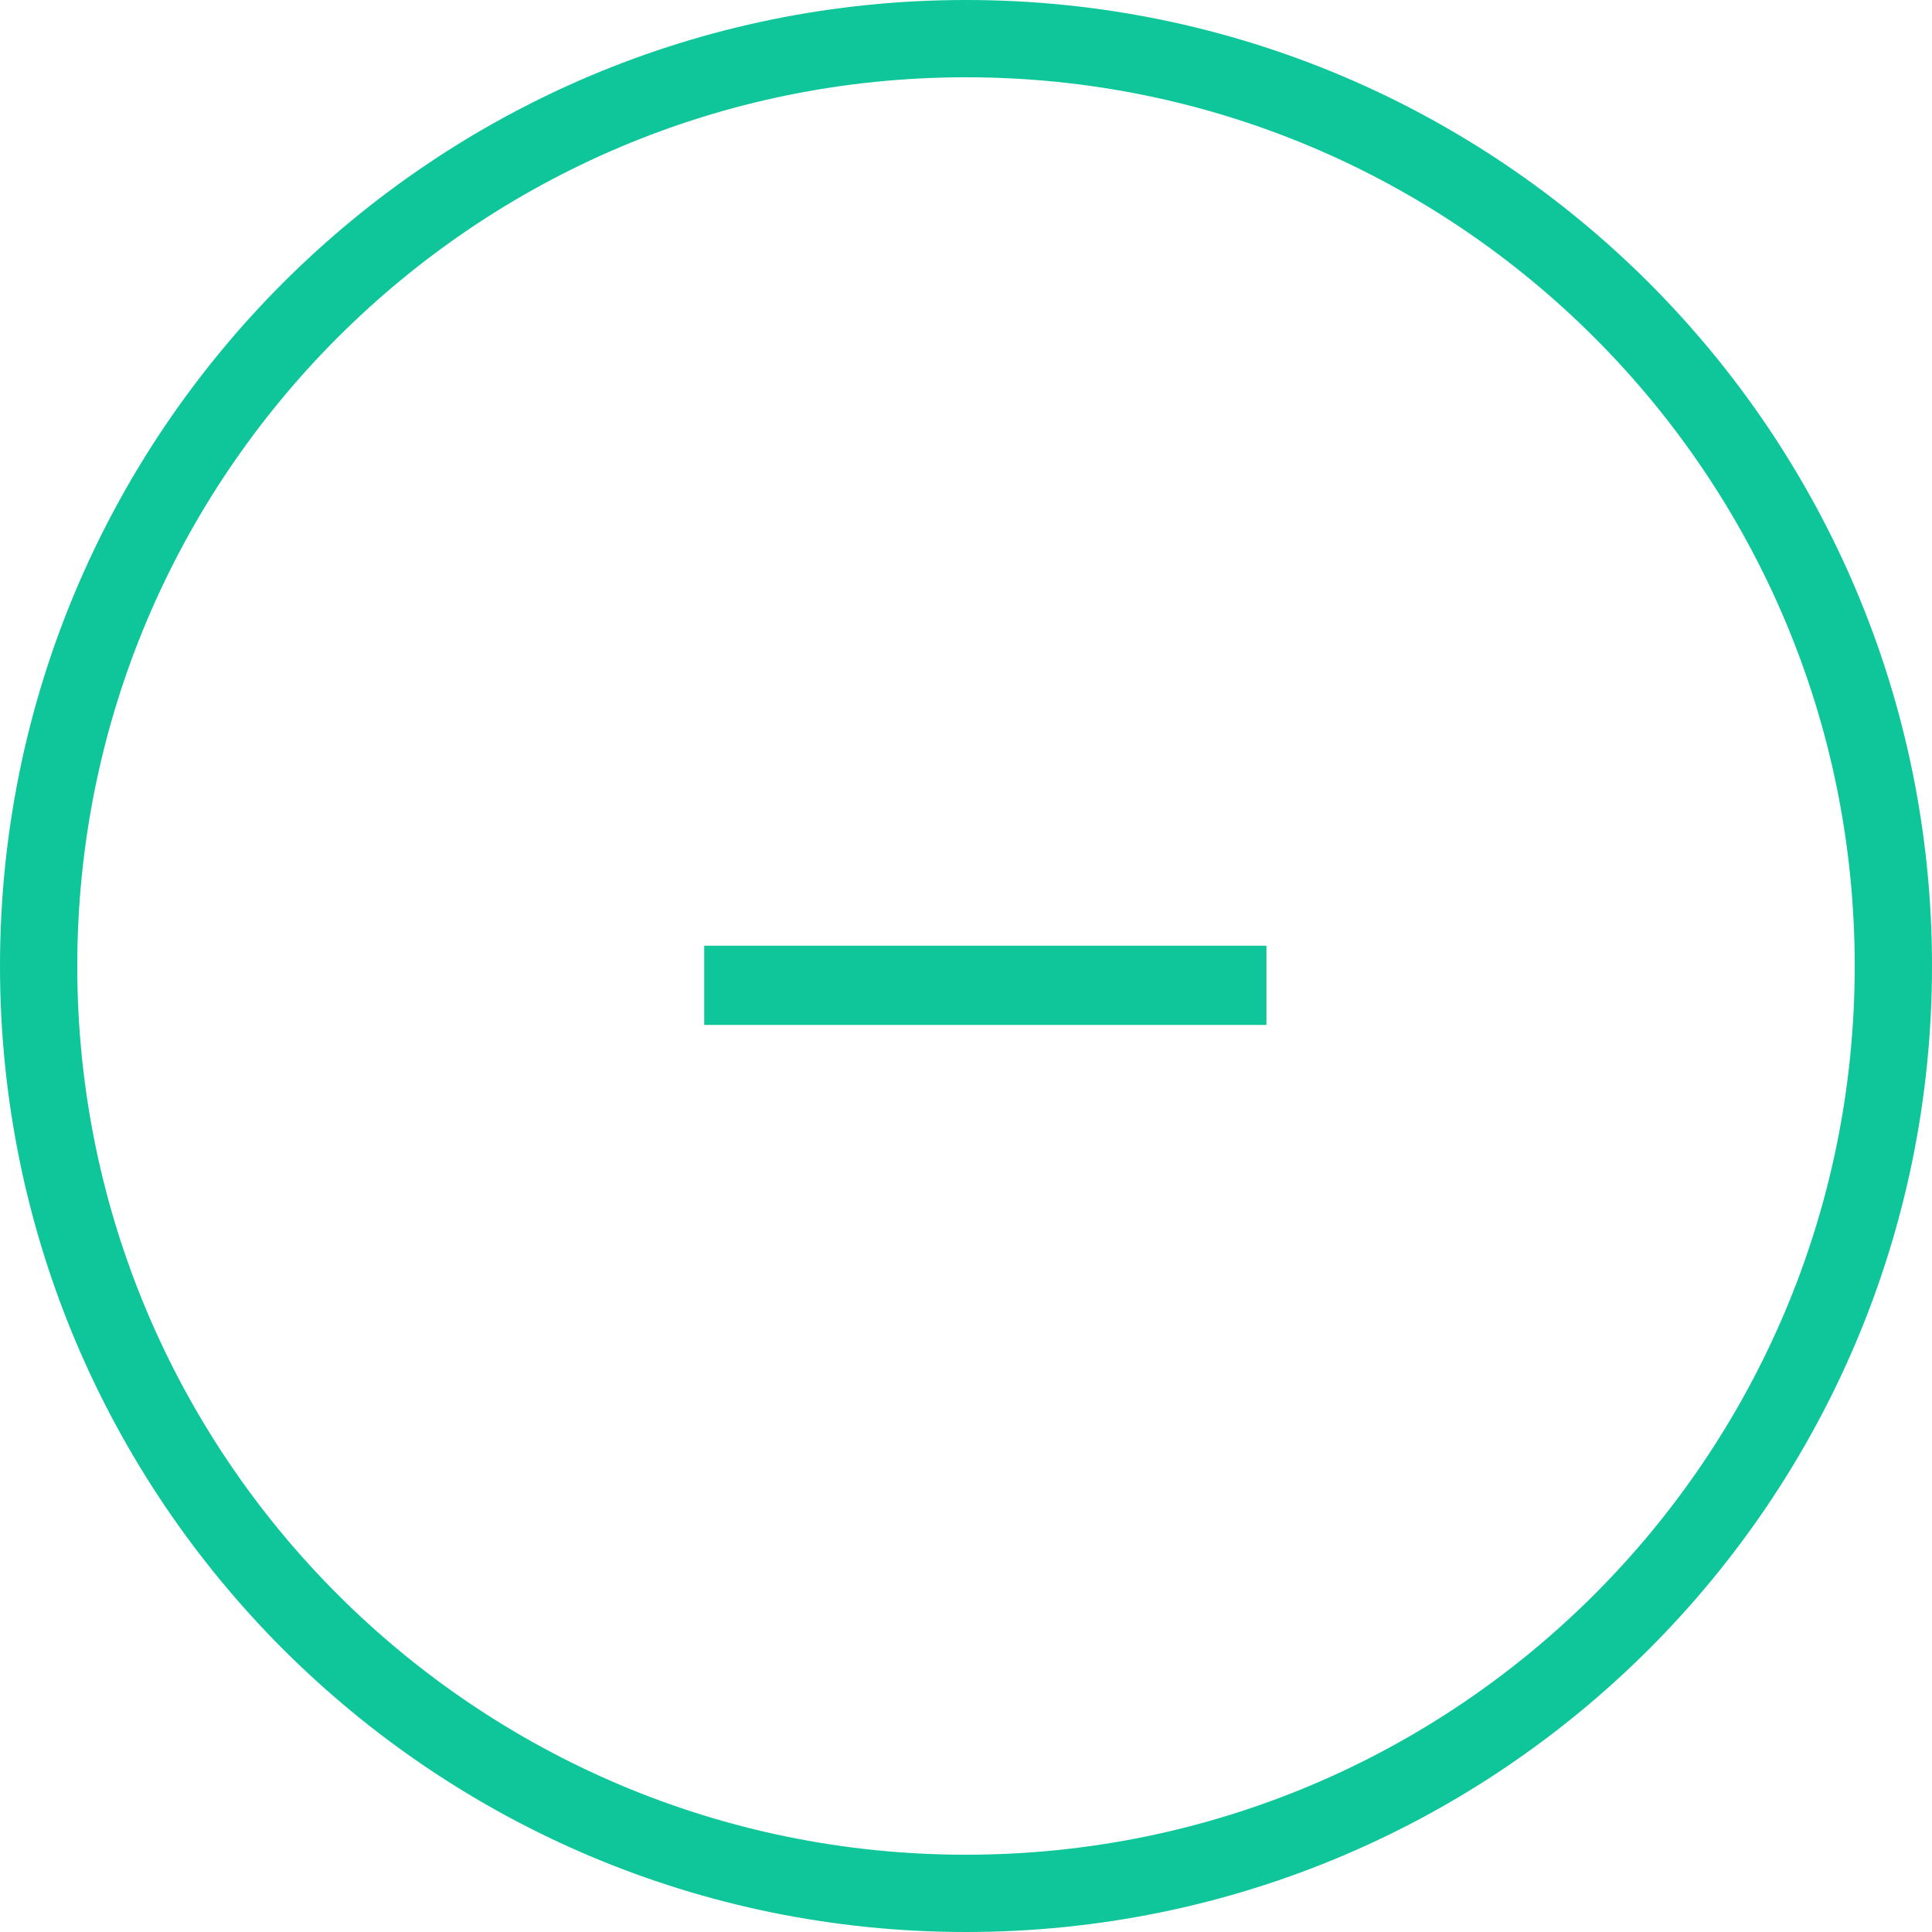
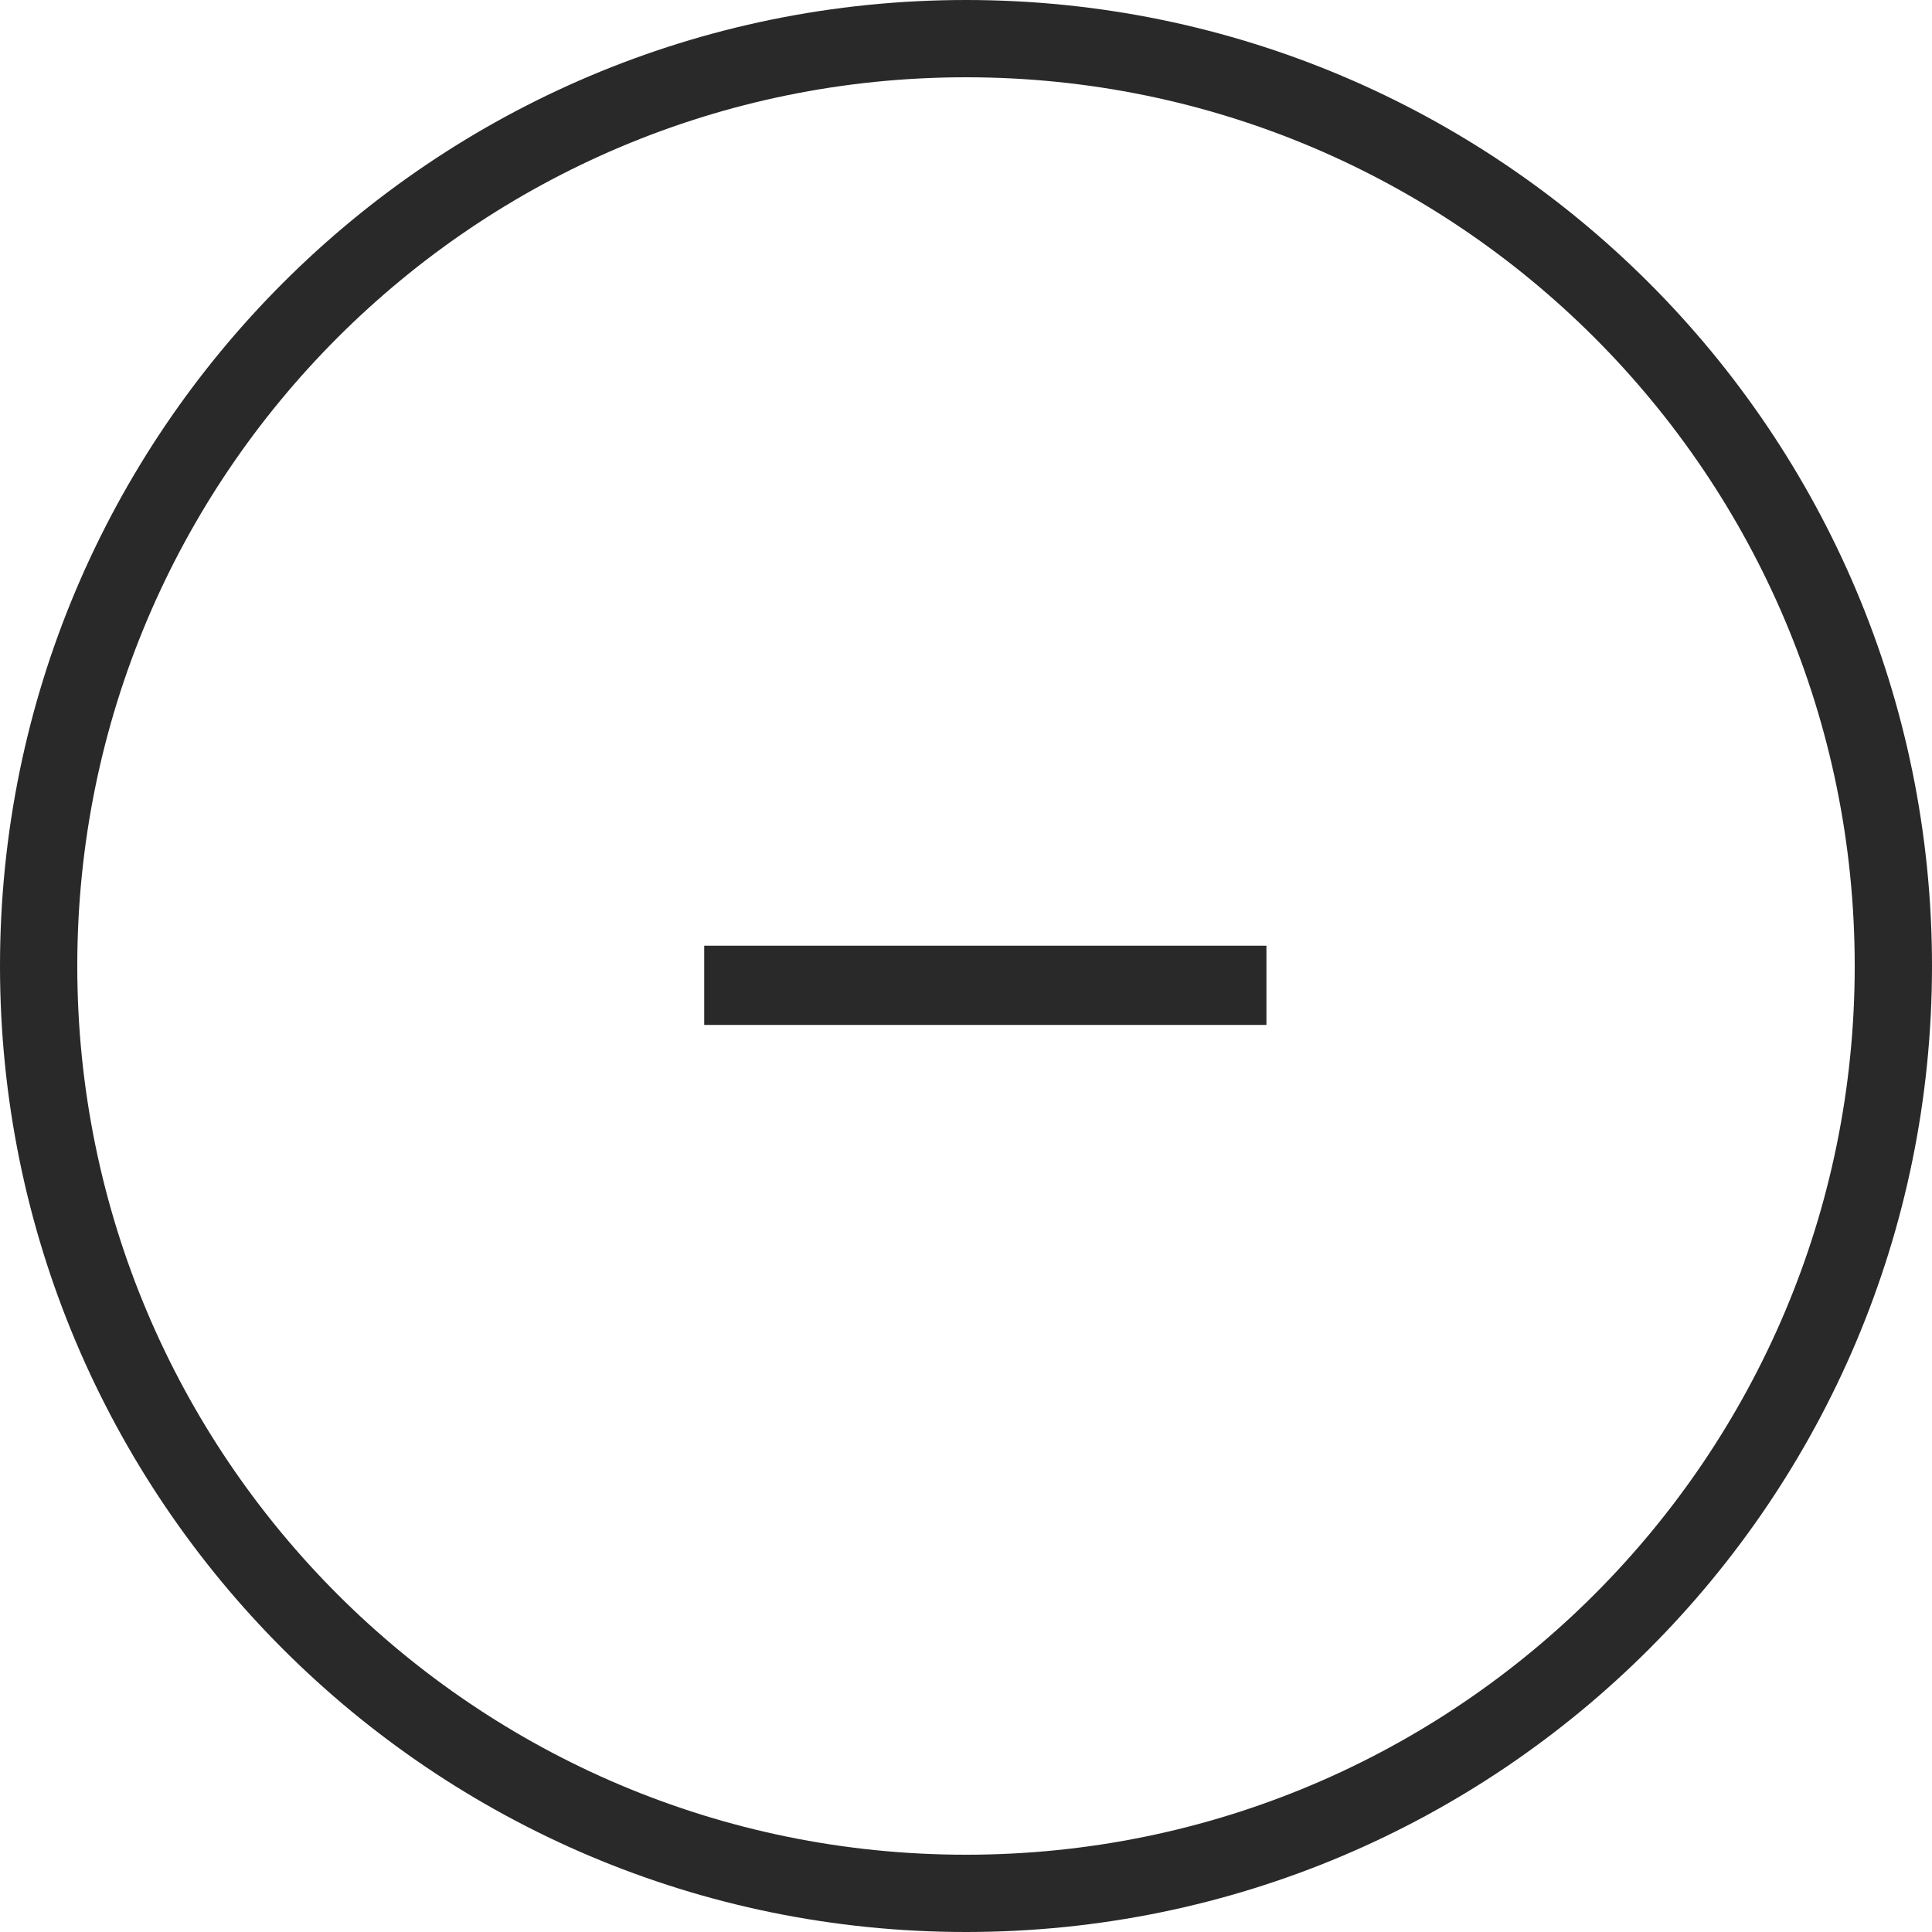
<svg xmlns="http://www.w3.org/2000/svg" width="50" height="50" viewBox="0 0 50 50" fill="none">
-   <circle cx="25" cy="25" r="24" stroke="#0EC69A" stroke-width="2" />
-   <path d="M32.775 26.525H18.225V24.475H32.775V26.525Z" fill="#0EC69A" />
+   <circle cx="25" cy="25" r="24" stroke="#292929" stroke-width="2" />
+   <path d="M32.775 26.525H18.225V24.475H32.775V26.525Z" fill="#292929" />
</svg>
